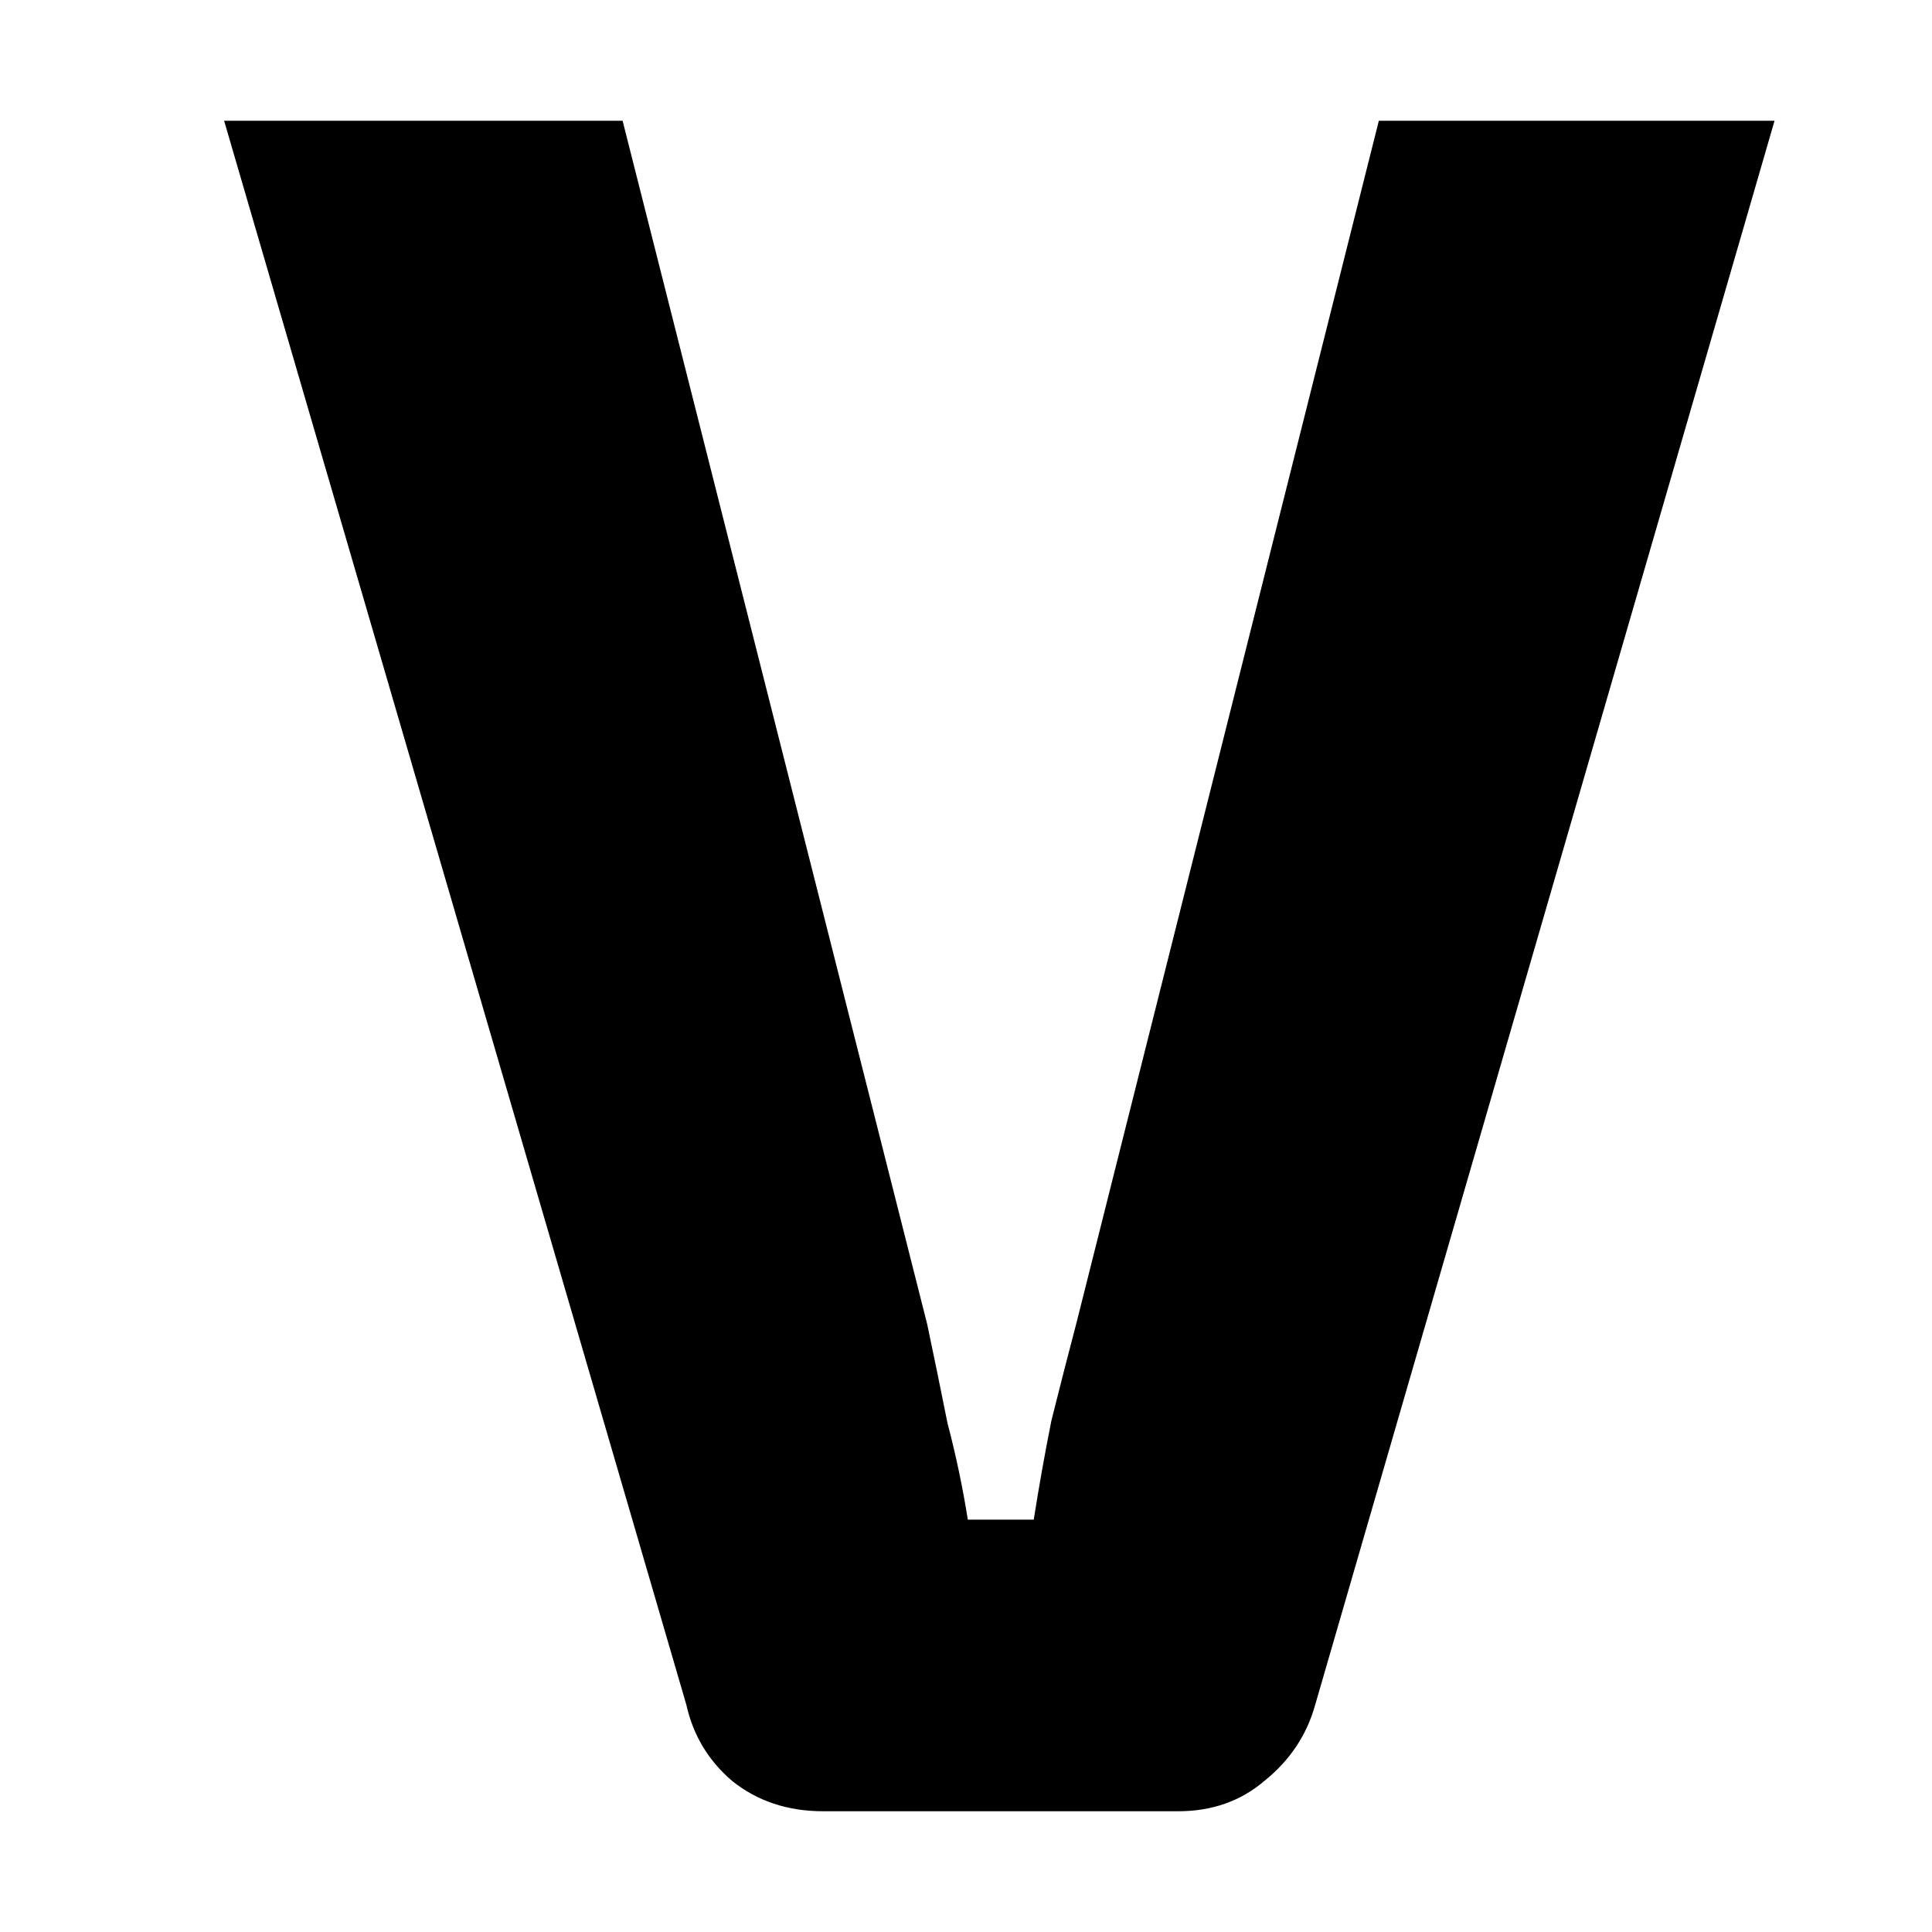
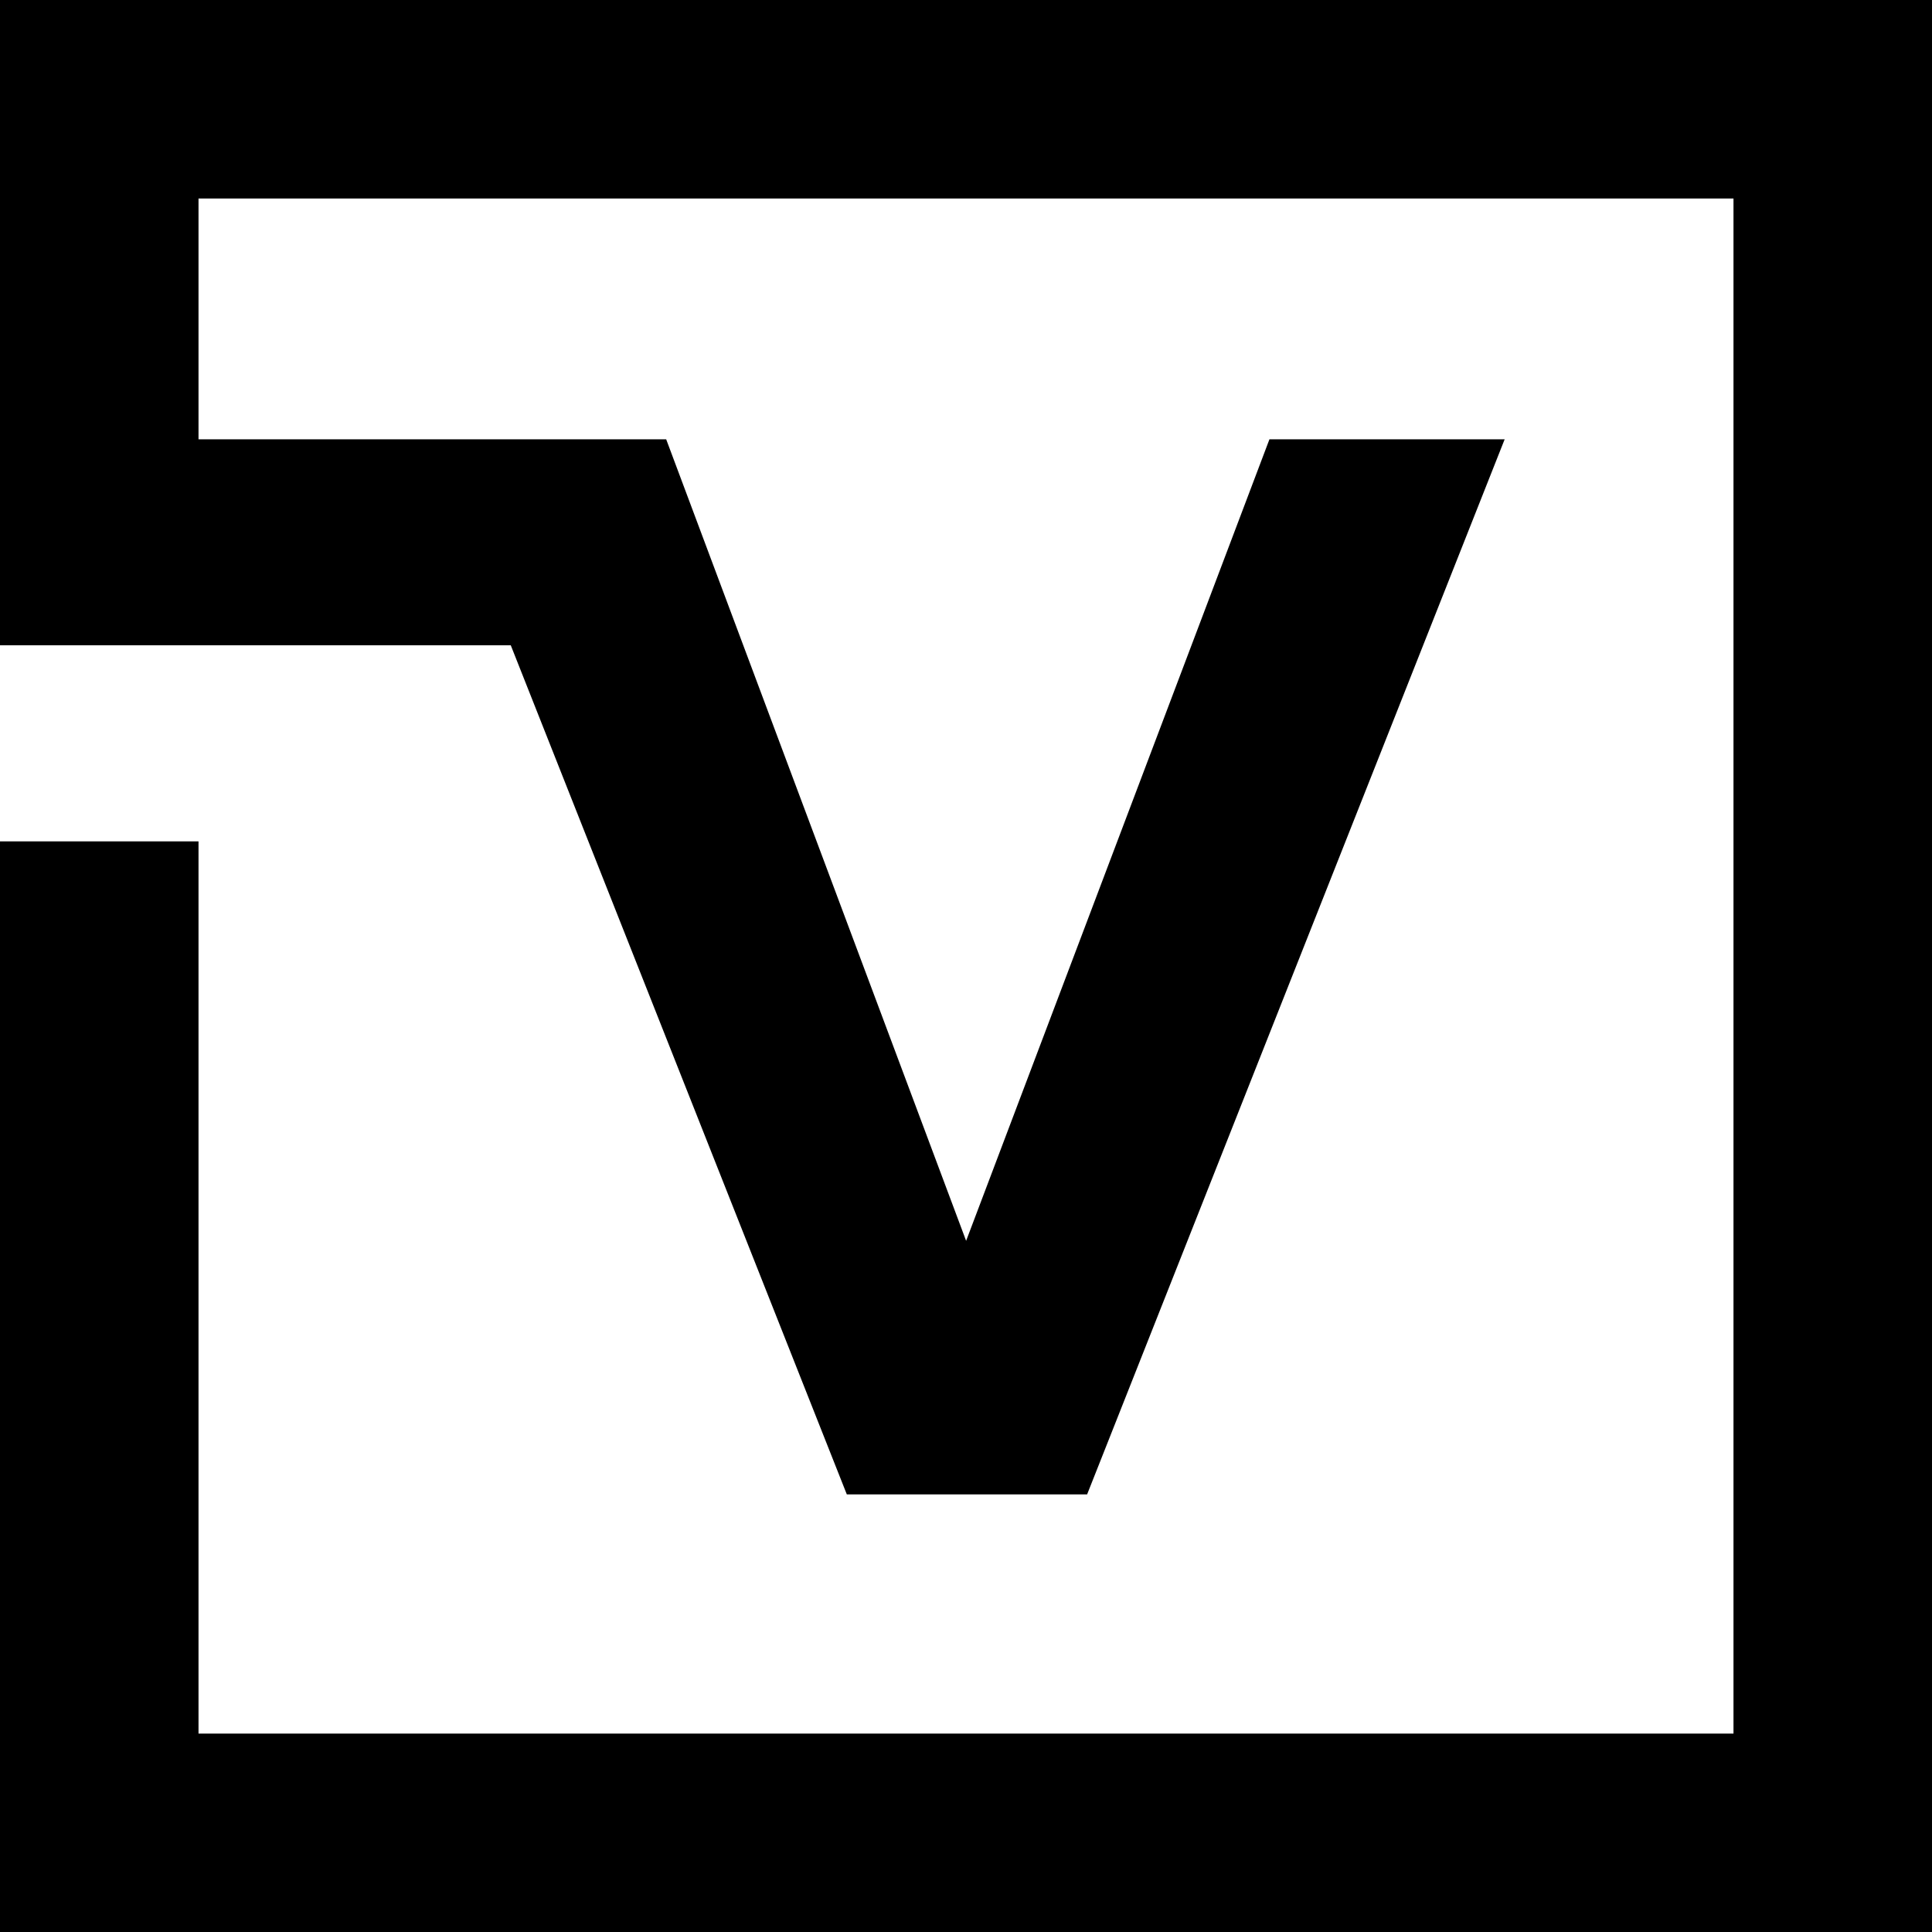
- <svg xmlns="http://www.w3.org/2000/svg" width="16" height="16" viewBox="0 0 16 16">
-   <path d="M10.892 14.118C10.822 14.37 10.681 14.58 10.472 14.748C10.276 14.916 10.037 15 9.757 15H6.817C6.523 15 6.271 14.916 6.062 14.748C5.866 14.58 5.74 14.37 5.684 14.118L1.856 1H5.156L7.679 10.968C7.735 11.234 7.791 11.507 7.847 11.787C7.917 12.053 7.973 12.319 8.015 12.585H8.561C8.603 12.319 8.651 12.046 8.707 11.766C8.777 11.486 8.847 11.213 8.917 10.947L11.419 1H14.696L10.892 14.118Z" />
+ <svg xmlns="http://www.w3.org/2000/svg" viewBox="0 0 16 16">
+   <path d="M0 0V5.344H4.23L7.013 12.376H9.003L12.461 3.638H10.513L8.001 10.276L5.517 3.638H1.644V1.644H14.356V14.357H1.644V6.968H0V16.001H16V0H0Z" />
</svg>
